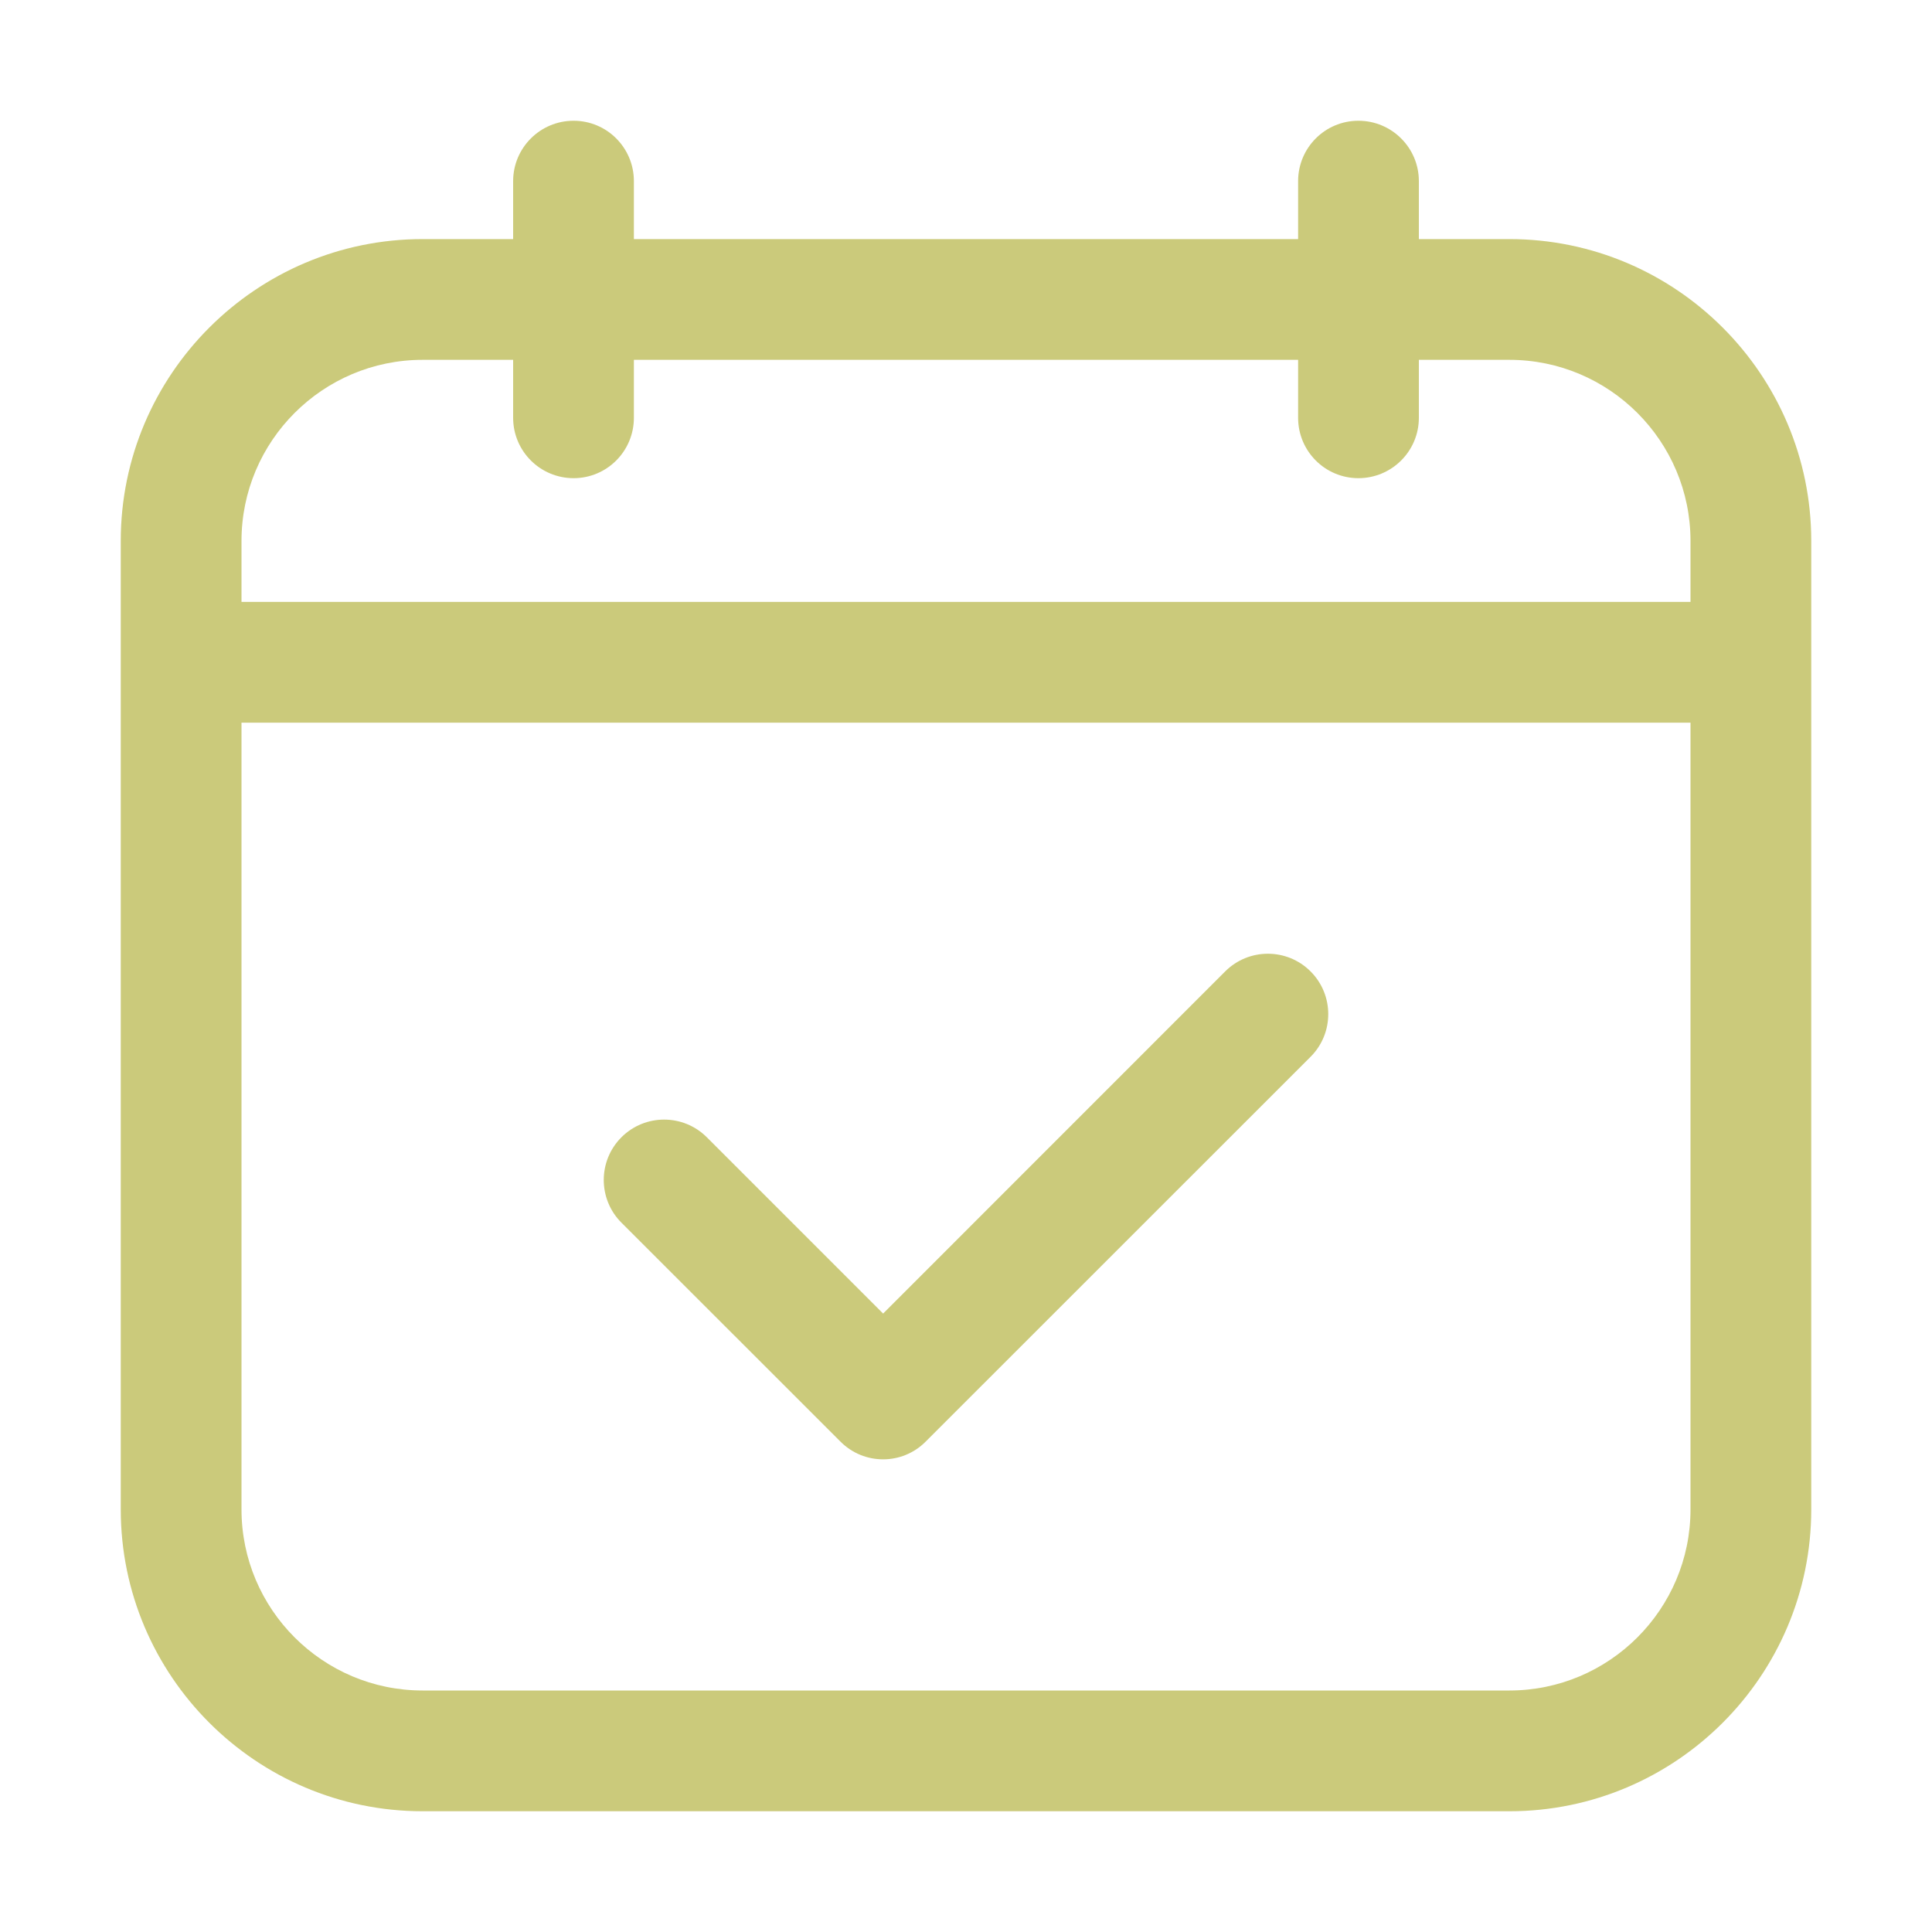
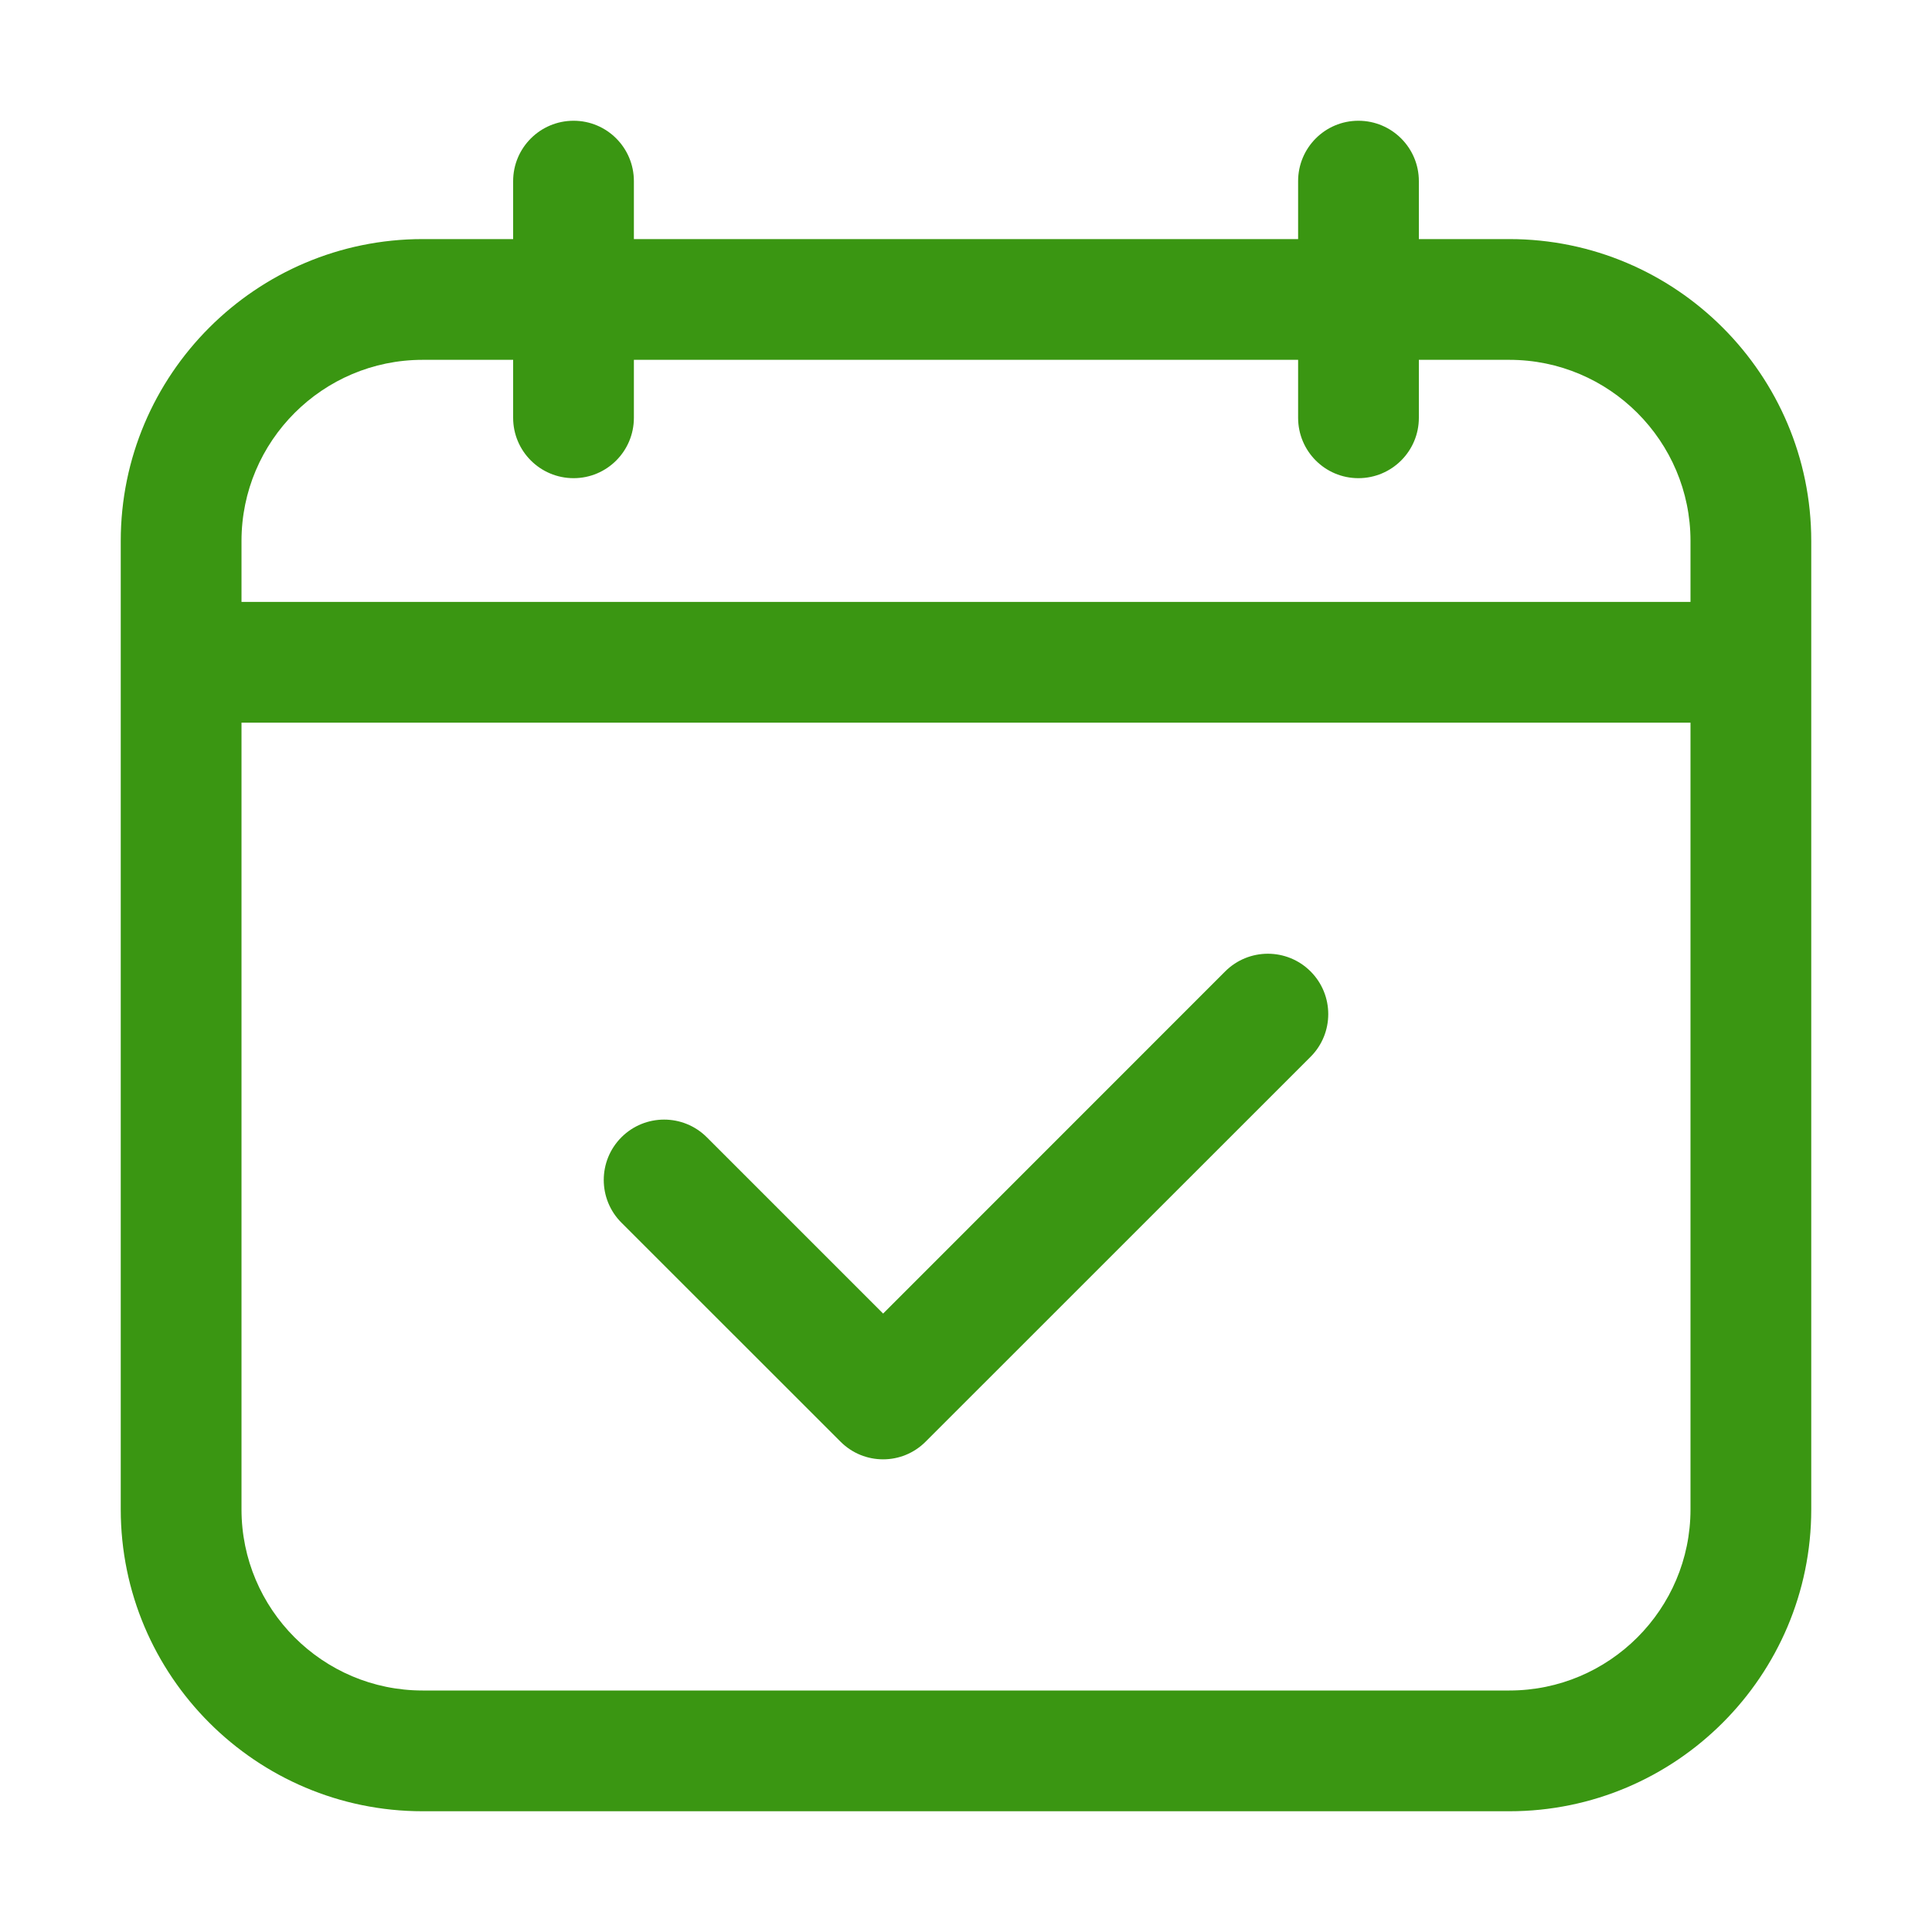
<svg xmlns="http://www.w3.org/2000/svg" width="20" height="20" viewBox="0 0 20 20" fill="none">
-   <path d="M12.683 10.056L9.142 13.598L7.317 11.773C7.073 11.529 6.677 11.529 6.433 11.773C6.189 12.017 6.189 12.413 6.433 12.657L8.7 14.923C8.822 15.046 8.982 15.107 9.142 15.107C9.301 15.107 9.461 15.046 9.583 14.923L13.567 10.94C13.811 10.696 13.811 10.3 13.567 10.056C13.323 9.812 12.927 9.812 12.683 10.056Z" fill="#CBCA7B" />
-   <path d="M15.625 2.475H14.688V1.875C14.688 1.53 14.408 1.25 14.062 1.25C13.717 1.25 13.438 1.53 13.438 1.875V2.475H6.562V1.875C6.562 1.53 6.283 1.25 5.938 1.25C5.592 1.25 5.312 1.53 5.312 1.875V2.475H4.375C2.652 2.475 1.25 3.877 1.25 5.6V15.625C1.25 17.348 2.652 18.75 4.375 18.75H15.625C17.348 18.75 18.75 17.348 18.75 15.625V5.6C18.75 3.877 17.348 2.475 15.625 2.475ZM2.5 5.6C2.5 4.566 3.341 3.725 4.375 3.725H5.312V4.325C5.312 4.67 5.592 4.95 5.938 4.95C6.283 4.95 6.562 4.67 6.562 4.325V3.725H13.438V4.325C13.438 4.67 13.717 4.95 14.062 4.95C14.408 4.95 14.688 4.67 14.688 4.325V3.725H15.625C16.659 3.725 17.5 4.566 17.5 5.6V6.231H2.5V5.6ZM15.625 17.5H4.375C3.341 17.5 2.5 16.659 2.5 15.625V7.481H17.5V15.625C17.5 16.659 16.659 17.5 15.625 17.5Z" fill="#CBCA7B" />
+   <path d="M12.683 10.056L9.142 13.598L7.317 11.773C7.073 11.529 6.677 11.529 6.433 11.773C6.189 12.017 6.189 12.413 6.433 12.657L8.7 14.923C8.822 15.046 8.982 15.107 9.142 15.107C9.301 15.107 9.461 15.046 9.583 14.923L13.567 10.94C13.811 10.696 13.811 10.3 13.567 10.056C13.323 9.812 12.927 9.812 12.683 10.056Z" fill="#3A9612" />
+   <path d="M15.625 2.475H14.688V1.875C14.688 1.53 14.408 1.25 14.062 1.25C13.717 1.25 13.438 1.53 13.438 1.875V2.475H6.562V1.875C6.562 1.53 6.283 1.25 5.938 1.25C5.592 1.25 5.312 1.53 5.312 1.875V2.475H4.375C2.652 2.475 1.25 3.877 1.25 5.6V15.625C1.25 17.348 2.652 18.75 4.375 18.75H15.625C17.348 18.75 18.75 17.348 18.75 15.625V5.6C18.75 3.877 17.348 2.475 15.625 2.475ZM2.5 5.6C2.5 4.566 3.341 3.725 4.375 3.725H5.312V4.325C5.312 4.67 5.592 4.95 5.938 4.95C6.283 4.95 6.562 4.67 6.562 4.325V3.725H13.438V4.325C13.438 4.67 13.717 4.95 14.062 4.95C14.408 4.95 14.688 4.67 14.688 4.325V3.725H15.625C16.659 3.725 17.5 4.566 17.5 5.6V6.231H2.5V5.6ZM15.625 17.5H4.375C3.341 17.5 2.5 16.659 2.5 15.625V7.481H17.5V15.625C17.5 16.659 16.659 17.5 15.625 17.5Z" fill="#3A9612" />
</svg>
